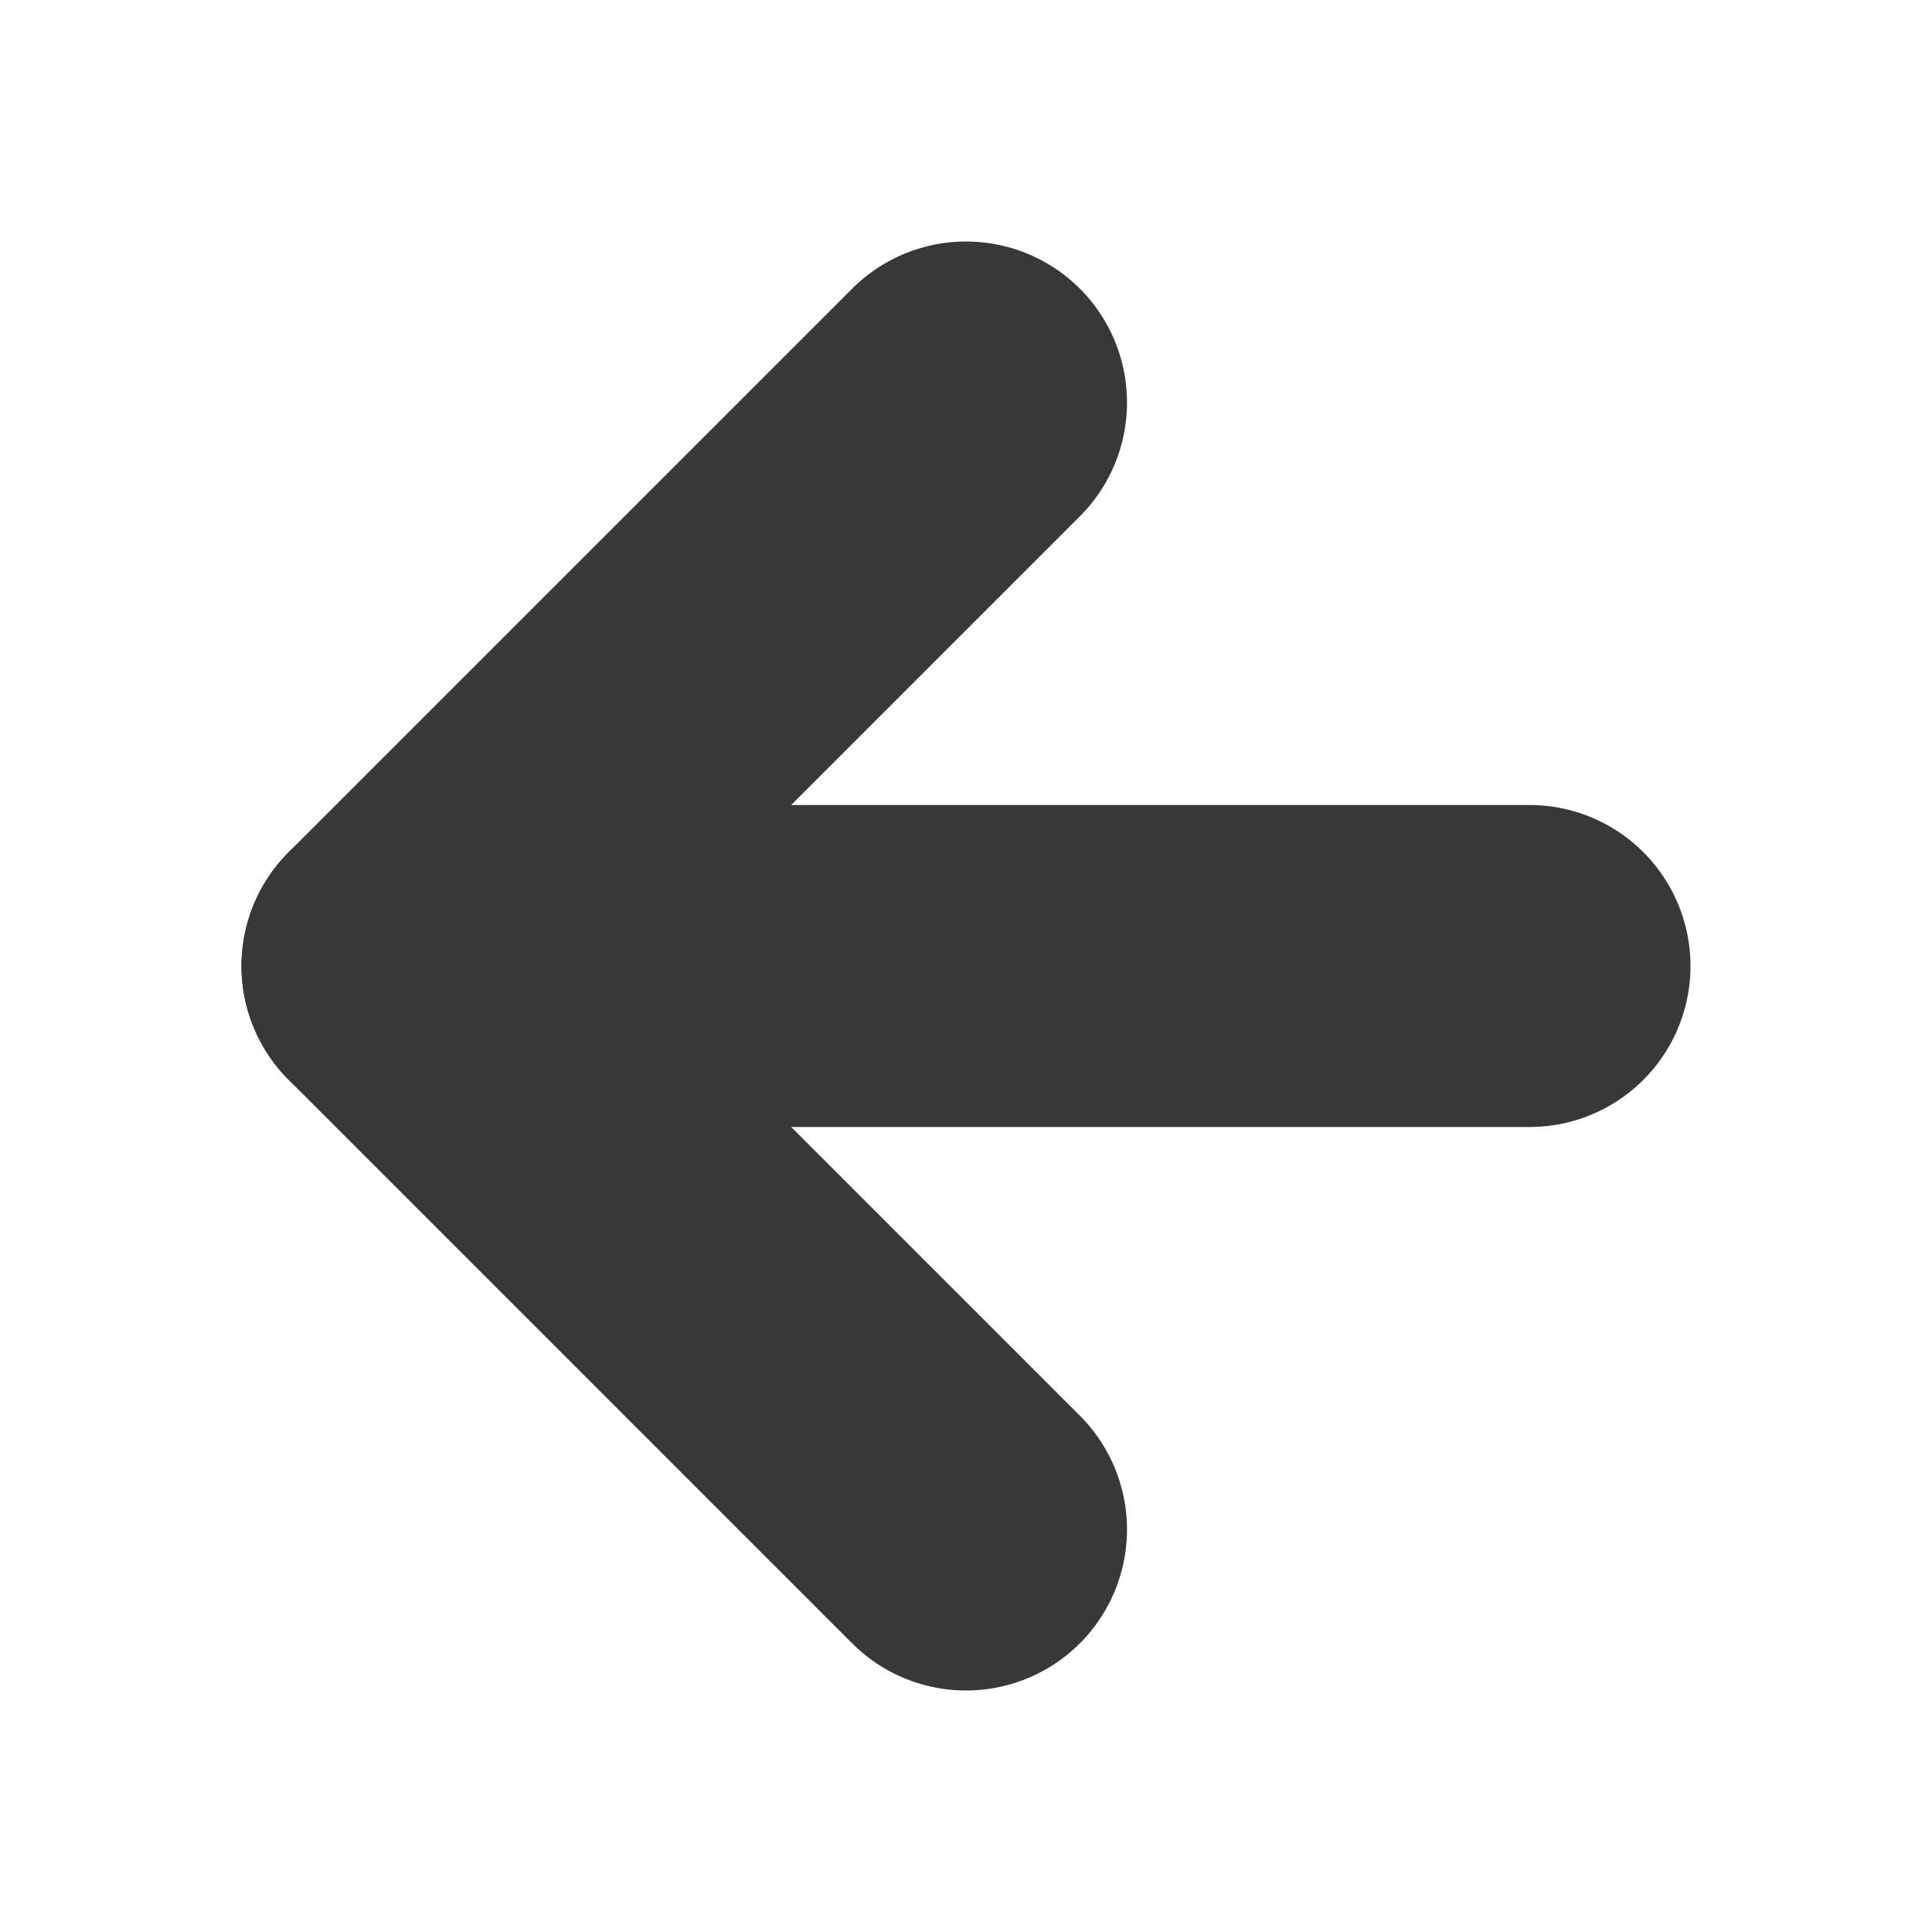
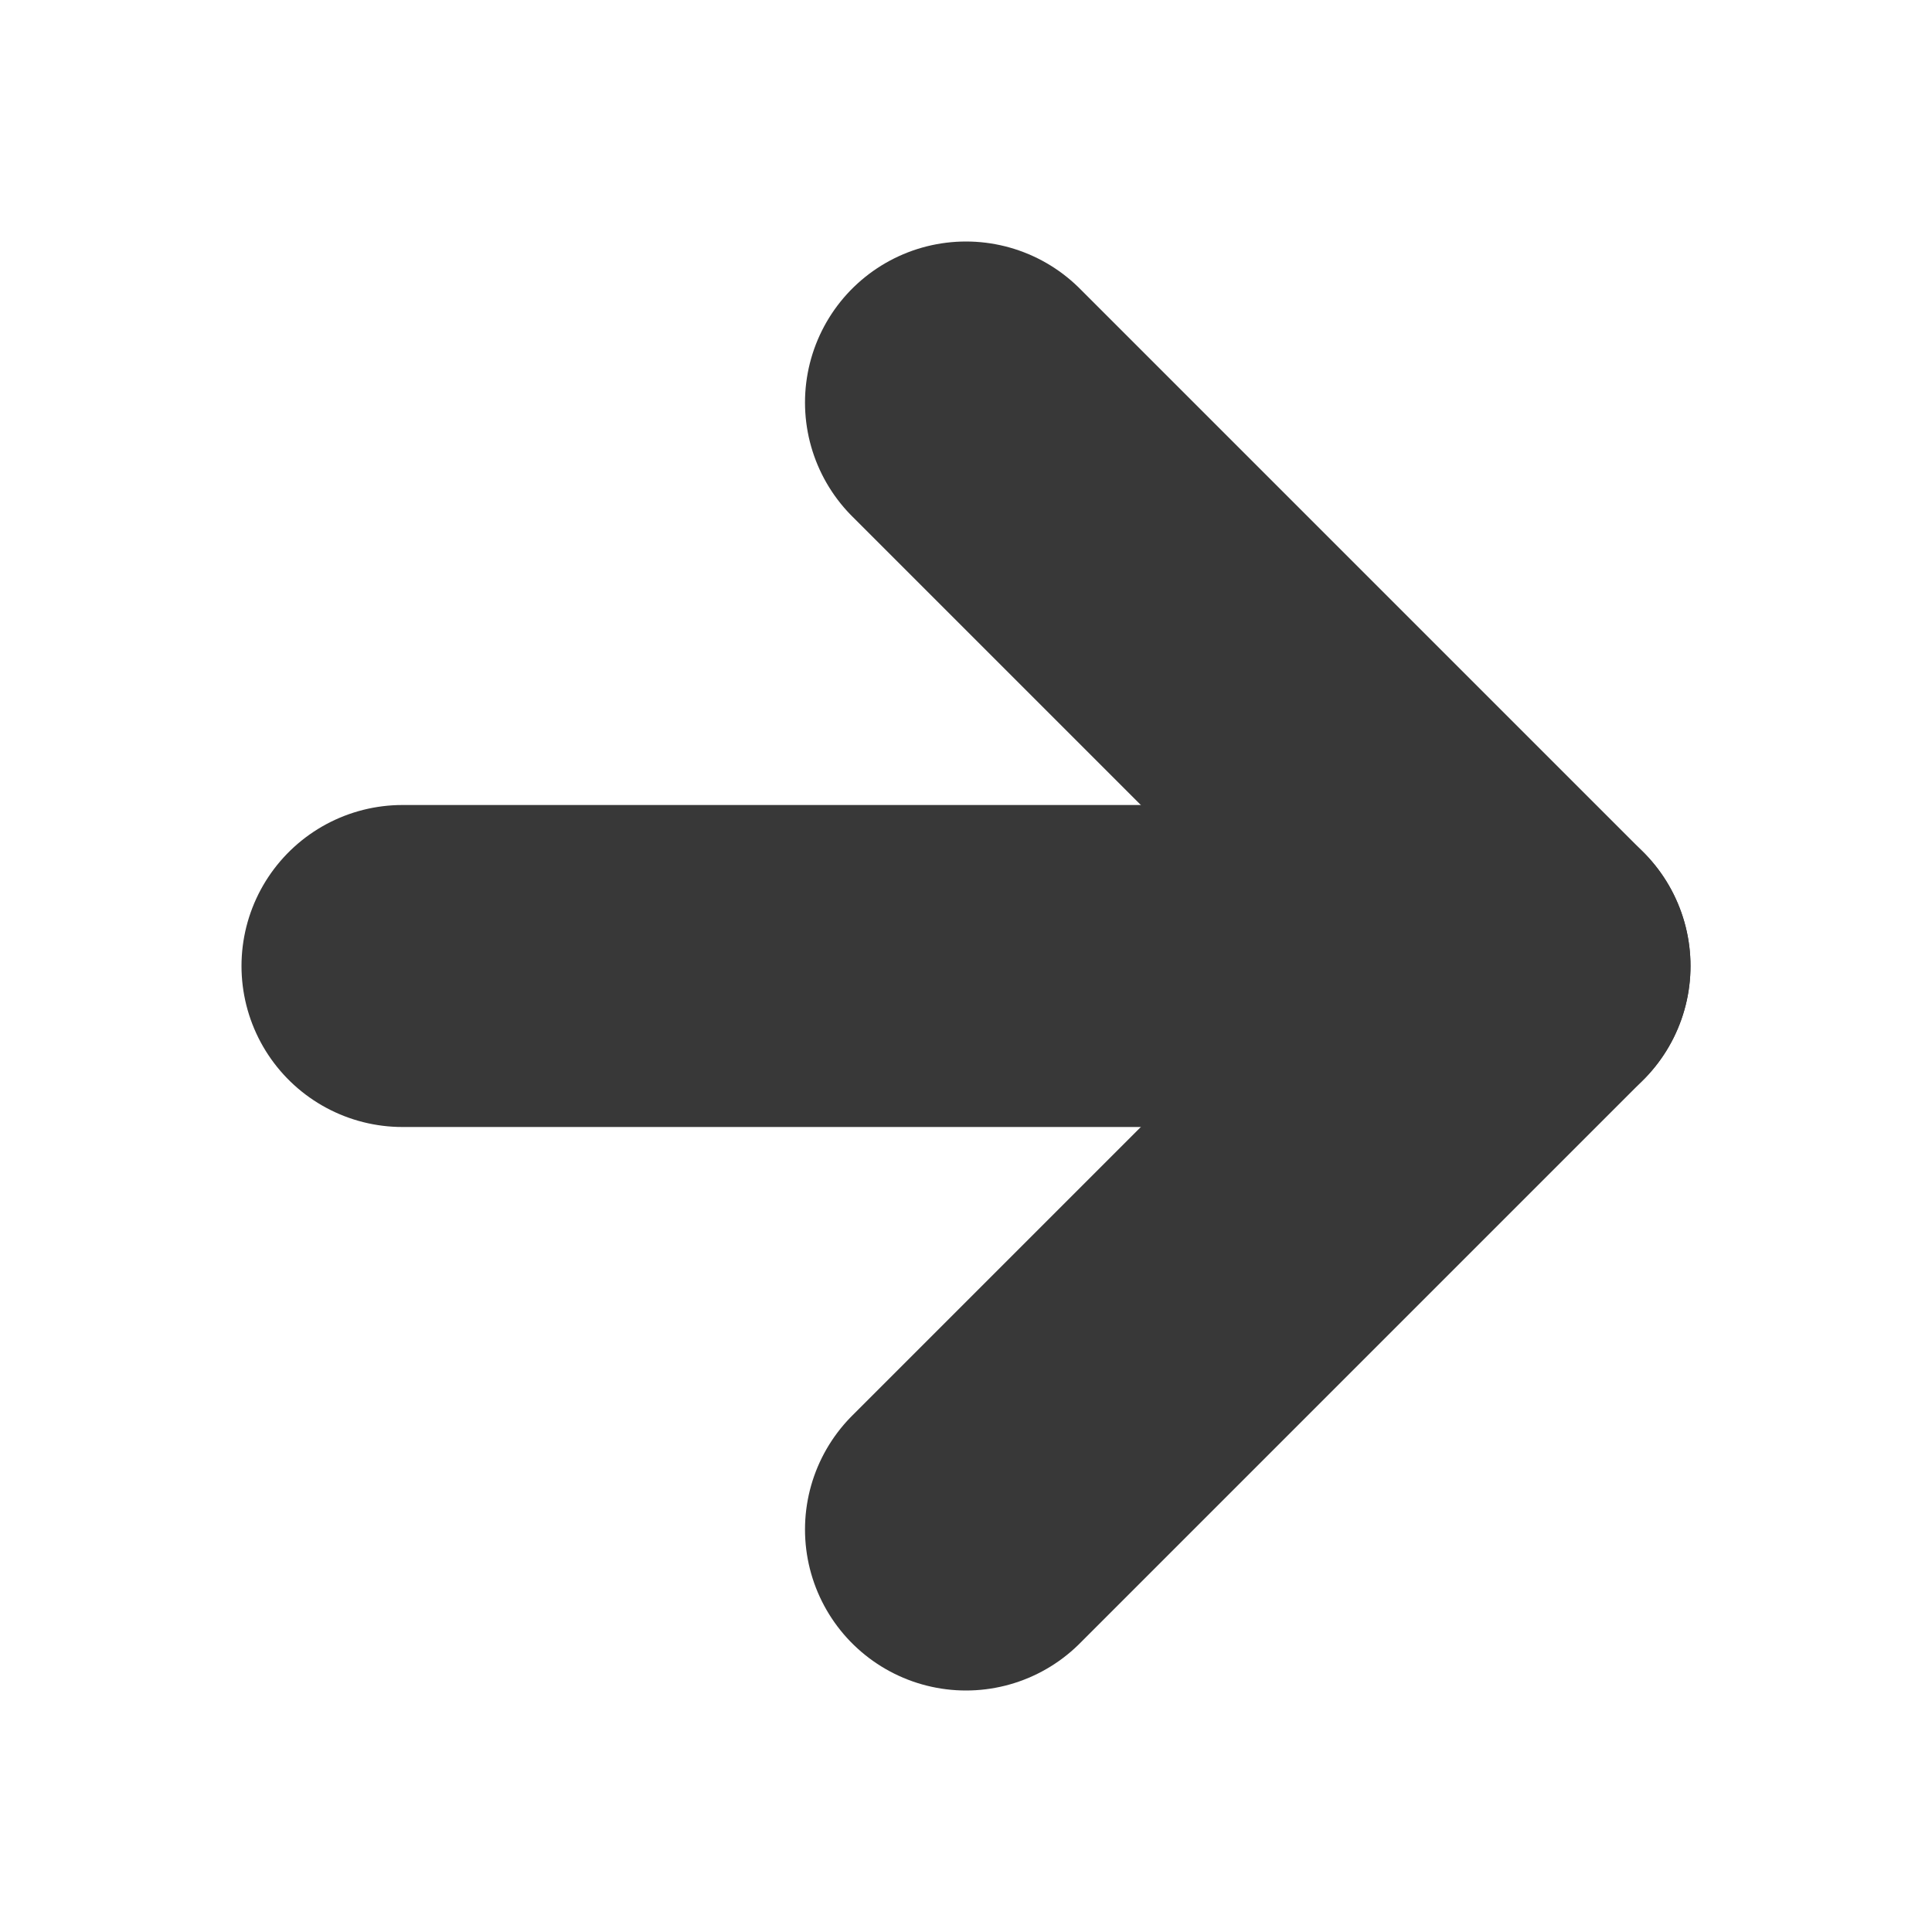
<svg xmlns="http://www.w3.org/2000/svg" width="12" height="12" viewBox="0 0 12 12" fill="none">
-   <path d="M9.5 6L2.5 6" stroke="#383838" stroke-width="2" stroke-linecap="round" stroke-linejoin="round" />
-   <path d="M6 2.5L2.5 6L6 9.5" stroke="#383838" stroke-width="2" stroke-linecap="round" stroke-linejoin="round" />
+   <path d="M2.5 6L9.5 6" stroke="#383838" stroke-width="2" stroke-linecap="round" stroke-linejoin="round" />
+   <path d="M6 2.5L9.5 6L6 9.5" stroke="#383838" stroke-width="2" stroke-linecap="round" stroke-linejoin="round" />
</svg>
